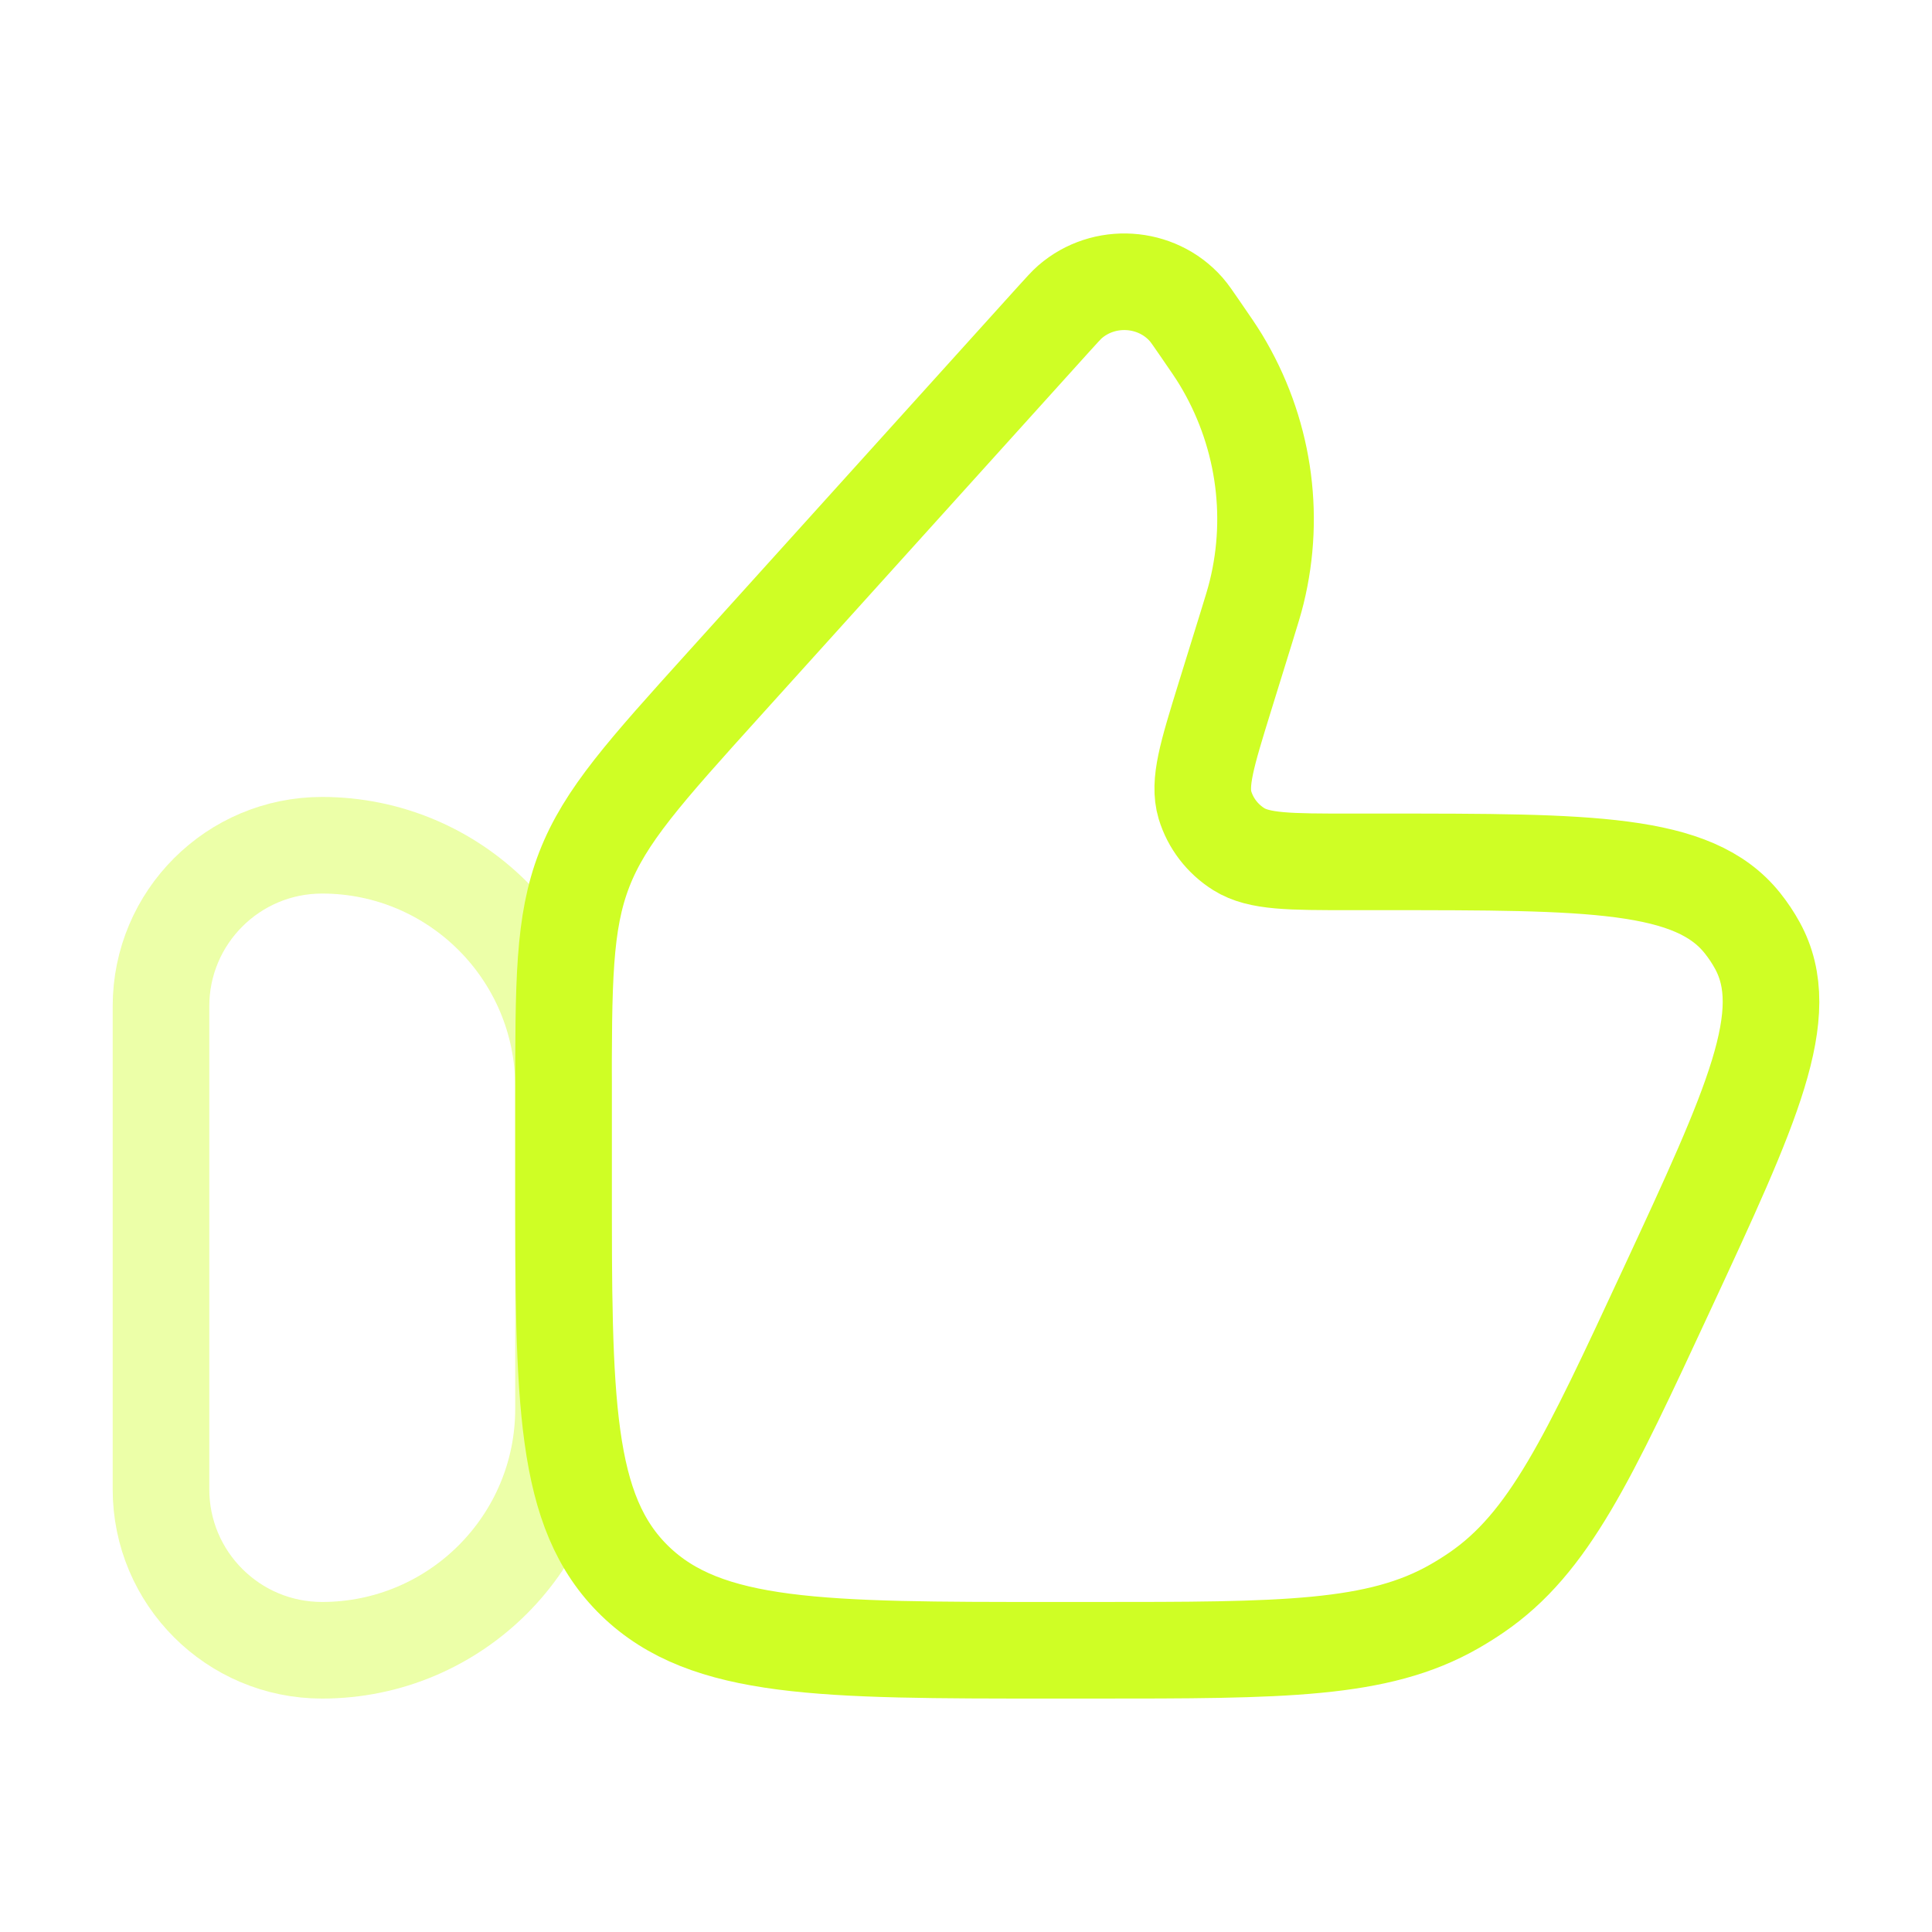
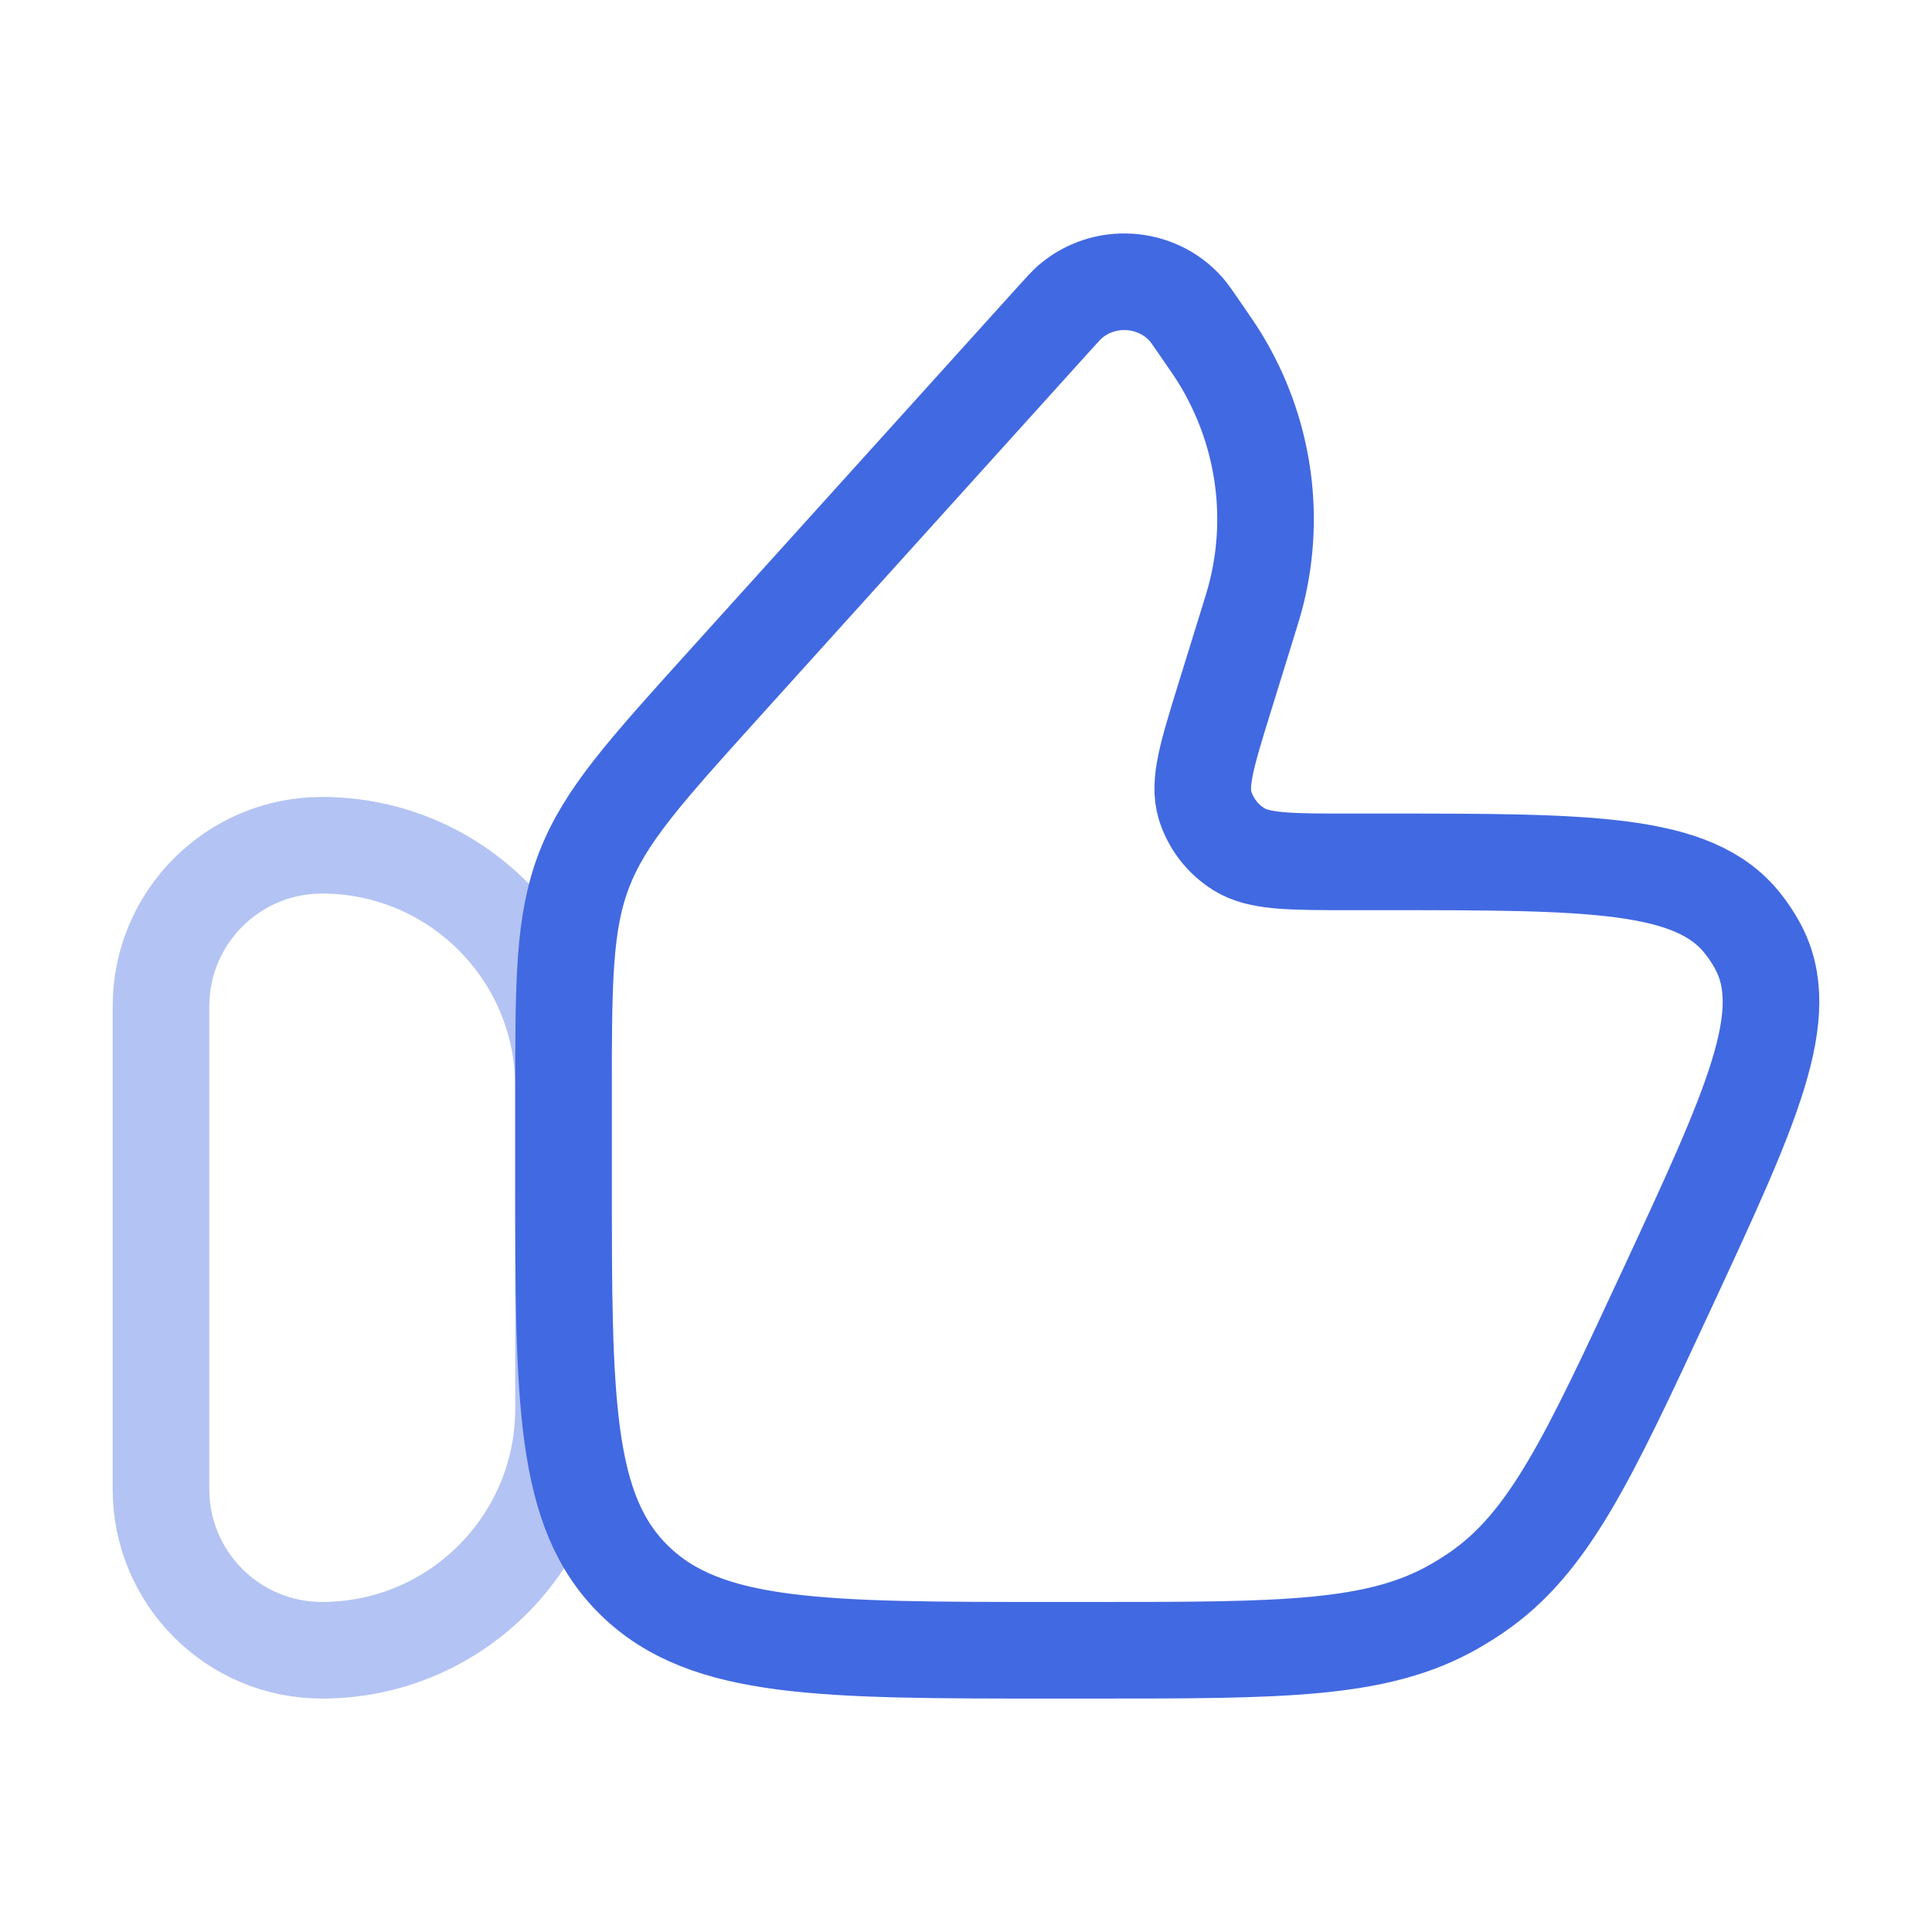
<svg xmlns="http://www.w3.org/2000/svg" width="40" height="40" viewBox="0 0 40 40" fill="none">
-   <path opacity="0.4" d="M3.333 20.833C3.333 18.992 4.826 17.5 6.667 17.5C9.428 17.5 11.667 19.739 11.667 22.5V29.167C11.667 31.928 9.428 34.167 6.667 34.167C4.826 34.167 3.333 32.674 3.333 30.833V20.833Z" stroke="#CFFE25" stroke-width="2" stroke-linecap="round" stroke-linejoin="round" />
-   <path d="M25.798 13.011L25.354 14.444C24.991 15.619 24.809 16.206 24.948 16.67C25.062 17.045 25.31 17.369 25.648 17.581C26.067 17.844 26.7 17.844 27.965 17.844H28.639C32.922 17.844 35.064 17.844 36.075 19.112C36.191 19.257 36.294 19.411 36.383 19.573C37.161 20.987 36.276 22.892 34.507 26.702C32.883 30.198 32.071 31.947 30.564 32.975C30.418 33.075 30.267 33.169 30.114 33.257C28.527 34.167 26.56 34.167 22.627 34.167H21.774C17.01 34.167 14.627 34.167 13.147 32.733C11.667 31.298 11.667 28.99 11.667 24.373V22.751C11.667 20.325 11.667 19.111 12.097 18.001C12.528 16.891 13.352 15.978 15.001 14.152L21.82 6.601C21.991 6.412 22.077 6.317 22.152 6.251C22.856 5.639 23.942 5.708 24.557 6.404C24.623 6.479 24.695 6.583 24.839 6.793C25.065 7.12 25.177 7.284 25.276 7.446C26.155 8.899 26.421 10.624 26.018 12.262C25.973 12.445 25.915 12.634 25.798 13.011Z" stroke="#CFFE25" stroke-width="2" stroke-linecap="round" stroke-linejoin="round" />
+   <path opacity="0.4" d="M3.333 20.833C3.333 18.992 4.826 17.5 6.667 17.5C9.428 17.5 11.667 19.739 11.667 22.5V29.167C11.667 31.928 9.428 34.167 6.667 34.167C4.826 34.167 3.333 32.674 3.333 30.833V20.833Z" stroke="#4169E1" stroke-width="2" stroke-linecap="round" stroke-linejoin="round" />
+   <path d="M25.798 13.011L25.354 14.444C24.991 15.619 24.809 16.206 24.948 16.67C25.062 17.045 25.31 17.369 25.648 17.581C26.067 17.844 26.7 17.844 27.965 17.844H28.639C32.922 17.844 35.064 17.844 36.075 19.112C36.191 19.257 36.294 19.411 36.383 19.573C37.161 20.987 36.276 22.892 34.507 26.702C32.883 30.198 32.071 31.947 30.564 32.975C30.418 33.075 30.267 33.169 30.114 33.257C28.527 34.167 26.56 34.167 22.627 34.167H21.774C17.01 34.167 14.627 34.167 13.147 32.733C11.667 31.298 11.667 28.99 11.667 24.373V22.751C11.667 20.325 11.667 19.111 12.097 18.001C12.528 16.891 13.352 15.978 15.001 14.152L21.82 6.601C21.991 6.412 22.077 6.317 22.152 6.251C22.856 5.639 23.942 5.708 24.557 6.404C24.623 6.479 24.695 6.583 24.839 6.793C25.065 7.12 25.177 7.284 25.276 7.446C26.155 8.899 26.421 10.624 26.018 12.262C25.973 12.445 25.915 12.634 25.798 13.011Z" stroke="#4169E1" stroke-width="2" stroke-linecap="round" stroke-linejoin="round" />
</svg>
